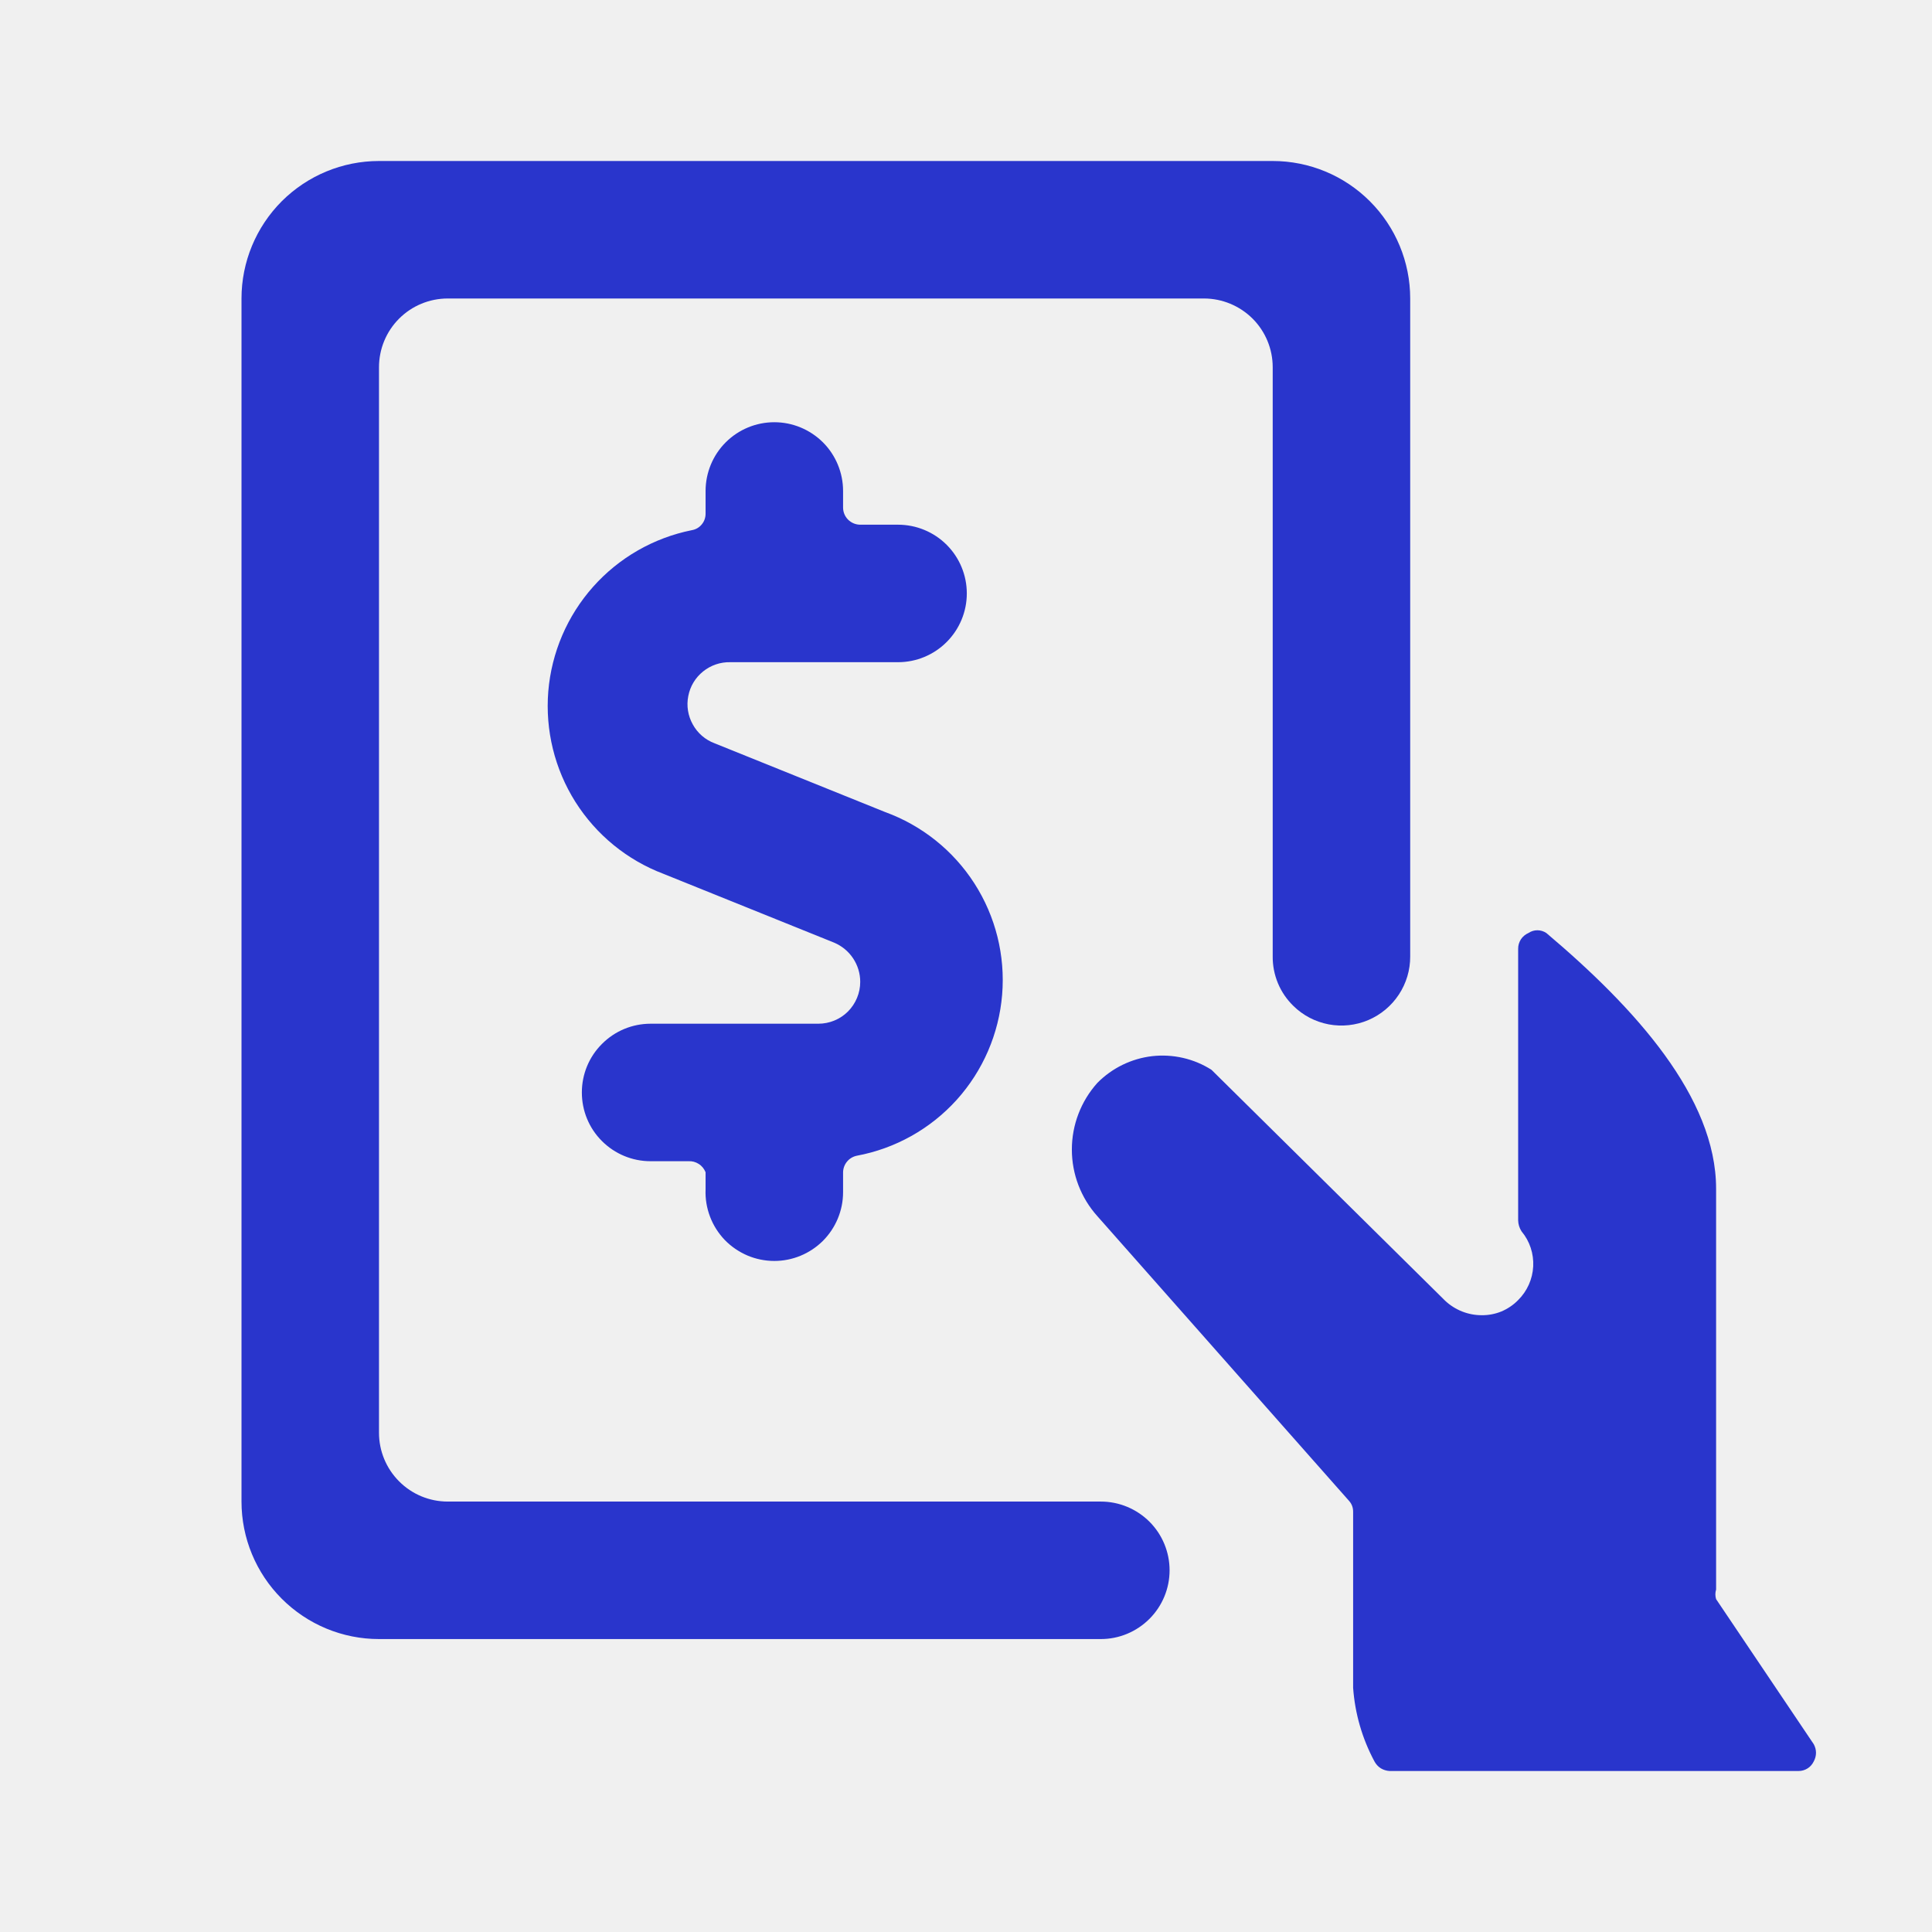
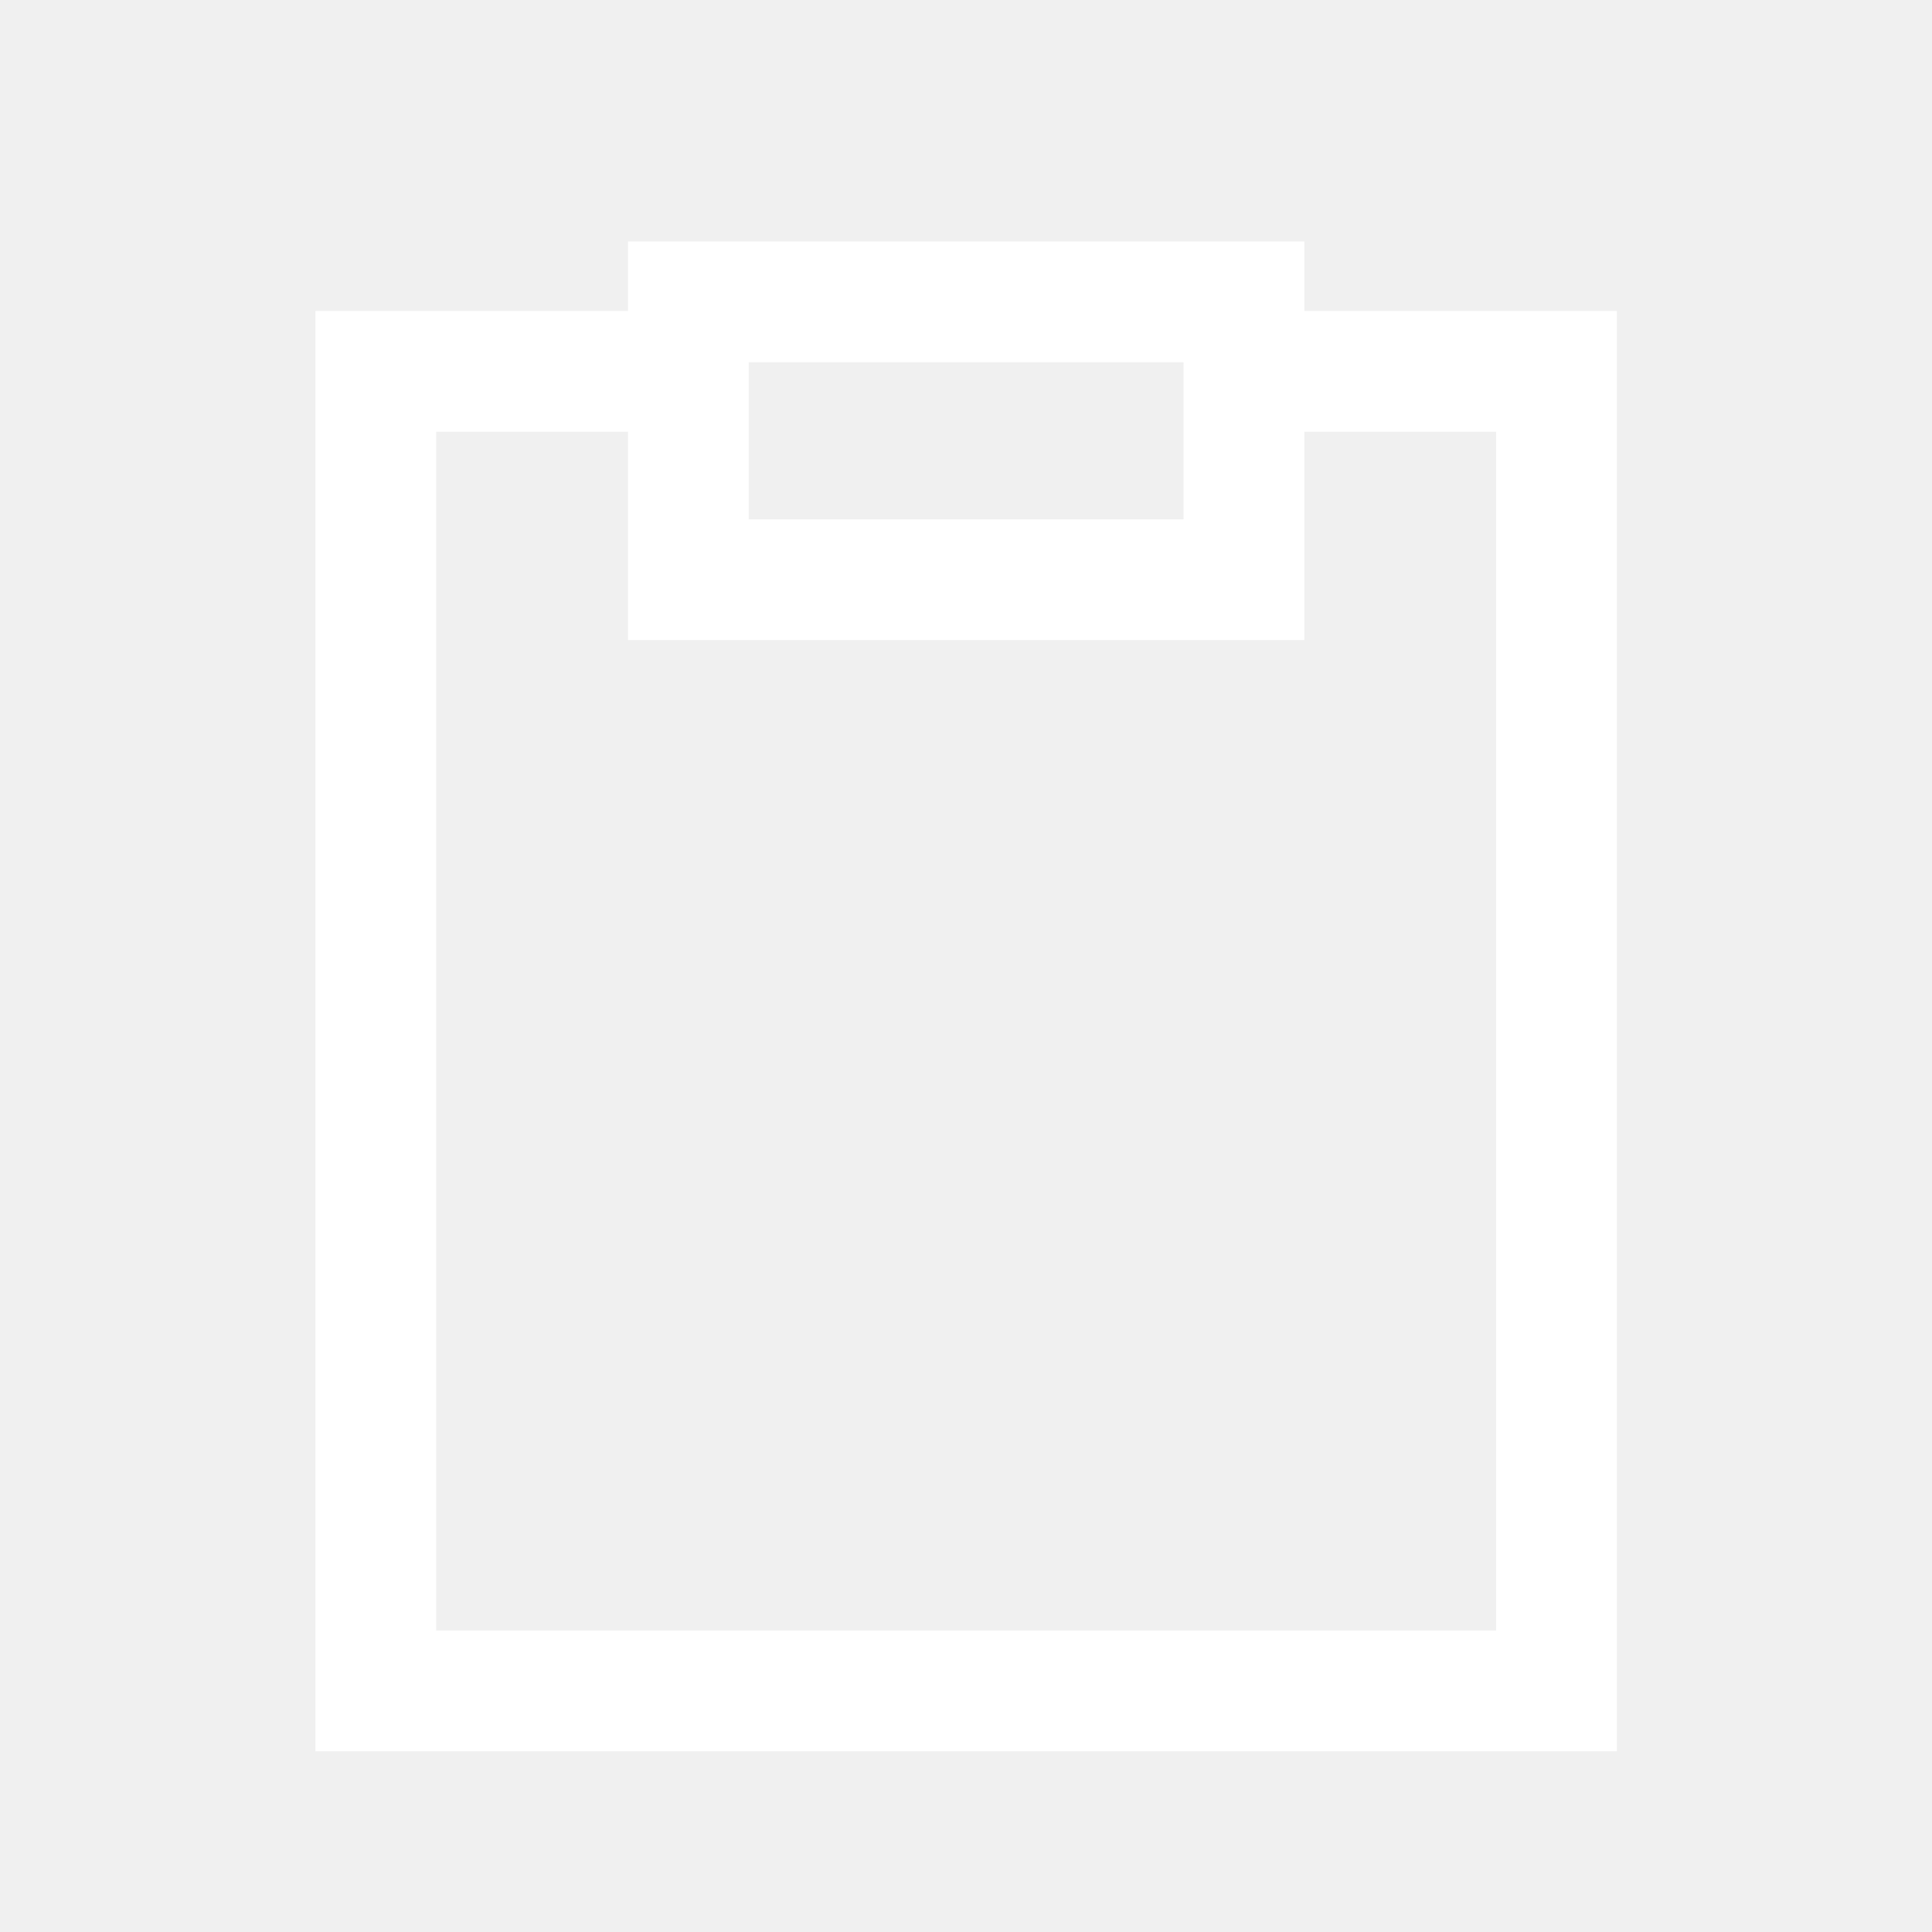
<svg xmlns="http://www.w3.org/2000/svg" width="24" height="24" viewBox="0 0 24 24" fill="none">
-   <path d="M9.619 15.664C9.845 15.664 10.062 15.574 10.223 15.414C10.383 15.253 10.473 15.036 10.473 14.81V14.562C10.474 14.514 10.491 14.467 10.522 14.43C10.553 14.392 10.596 14.367 10.643 14.357C11.122 14.268 11.558 14.024 11.885 13.662C12.211 13.3 12.409 12.841 12.449 12.356C12.489 11.87 12.368 11.385 12.105 10.975C11.842 10.565 11.451 10.253 10.994 10.087L8.876 9.233C8.761 9.19 8.665 9.107 8.606 8.999C8.546 8.892 8.526 8.767 8.55 8.647C8.573 8.526 8.638 8.418 8.734 8.341C8.83 8.264 8.949 8.223 9.072 8.226H11.156C11.382 8.226 11.6 8.136 11.76 7.975C11.92 7.815 12.01 7.598 12.01 7.372C12.01 7.145 11.92 6.928 11.76 6.768C11.6 6.608 11.382 6.518 11.156 6.518H10.686C10.63 6.518 10.575 6.495 10.535 6.455C10.495 6.415 10.473 6.361 10.473 6.304V6.099C10.473 5.873 10.383 5.655 10.223 5.495C10.062 5.335 9.845 5.245 9.619 5.245C9.392 5.245 9.175 5.335 9.015 5.495C8.855 5.655 8.765 5.873 8.765 6.099V6.381C8.765 6.43 8.749 6.477 8.717 6.515C8.686 6.553 8.642 6.578 8.594 6.586C8.12 6.681 7.689 6.928 7.368 7.289C7.046 7.651 6.851 8.107 6.811 8.589C6.772 9.071 6.89 9.553 7.148 9.962C7.407 10.371 7.791 10.685 8.244 10.856L10.362 11.71C10.457 11.75 10.54 11.818 10.597 11.904C10.655 11.991 10.686 12.092 10.686 12.197C10.686 12.335 10.631 12.467 10.534 12.565C10.436 12.663 10.303 12.717 10.165 12.717H8.081C7.855 12.717 7.638 12.807 7.478 12.968C7.317 13.128 7.228 13.345 7.228 13.571C7.228 13.798 7.317 14.015 7.478 14.175C7.638 14.335 7.855 14.425 8.081 14.425H8.551C8.597 14.422 8.642 14.434 8.68 14.459C8.719 14.483 8.748 14.52 8.765 14.562V14.775C8.76 14.89 8.779 15.005 8.82 15.113C8.86 15.22 8.923 15.319 9.002 15.402C9.082 15.485 9.178 15.55 9.284 15.596C9.39 15.641 9.504 15.664 9.619 15.664Z" fill="#2935CC" />
-   <path d="M16.066 12.495C16.186 12.614 16.339 12.693 16.505 12.725C16.67 12.756 16.841 12.738 16.997 12.672C17.152 12.606 17.284 12.496 17.377 12.355C17.47 12.214 17.519 12.049 17.518 11.881V3.708C17.518 3.255 17.338 2.821 17.017 2.5C16.697 2.18 16.263 2 15.81 2H4.708C4.255 2 3.821 2.18 3.5 2.5C3.18 2.821 3 3.255 3 3.708V18.653C3 19.106 3.18 19.54 3.5 19.86C3.821 20.181 4.255 20.361 4.708 20.361H13.675C13.901 20.361 14.118 20.271 14.279 20.11C14.439 19.95 14.529 19.733 14.529 19.507C14.529 19.28 14.439 19.063 14.279 18.903C14.118 18.743 13.901 18.653 13.675 18.653H5.562C5.335 18.653 5.118 18.563 4.958 18.402C4.798 18.242 4.708 18.025 4.708 17.799V4.562C4.708 4.335 4.798 4.118 4.958 3.958C5.118 3.798 5.335 3.708 5.562 3.708H14.956C15.182 3.708 15.399 3.798 15.56 3.958C15.72 4.118 15.81 4.335 15.81 4.562V11.881C15.809 11.995 15.831 12.108 15.875 12.214C15.919 12.32 15.984 12.415 16.066 12.495Z" fill="#2935CC" />
-   <path d="M13.632 15.108L16.758 18.644C16.792 18.681 16.81 18.73 16.809 18.781V20.967C16.832 21.287 16.922 21.598 17.074 21.881C17.092 21.915 17.119 21.945 17.152 21.966C17.185 21.986 17.223 21.998 17.262 22H22.343C22.382 22 22.421 21.989 22.454 21.968C22.488 21.947 22.514 21.916 22.531 21.881C22.549 21.848 22.559 21.811 22.559 21.774C22.559 21.736 22.549 21.7 22.531 21.667L21.318 19.865C21.306 19.826 21.306 19.785 21.318 19.746V14.767C21.318 13.631 20.311 12.521 19.209 11.59C19.176 11.568 19.137 11.556 19.098 11.556C19.058 11.556 19.02 11.568 18.987 11.59C18.949 11.607 18.916 11.634 18.893 11.669C18.871 11.704 18.858 11.745 18.859 11.787V15.16C18.86 15.208 18.875 15.256 18.901 15.296C19.003 15.418 19.054 15.573 19.046 15.732C19.038 15.89 18.971 16.039 18.859 16.15C18.8 16.211 18.729 16.258 18.652 16.291C18.574 16.323 18.49 16.339 18.406 16.338C18.238 16.338 18.076 16.274 17.953 16.159L15.05 13.29C14.831 13.15 14.57 13.091 14.312 13.12C14.055 13.15 13.815 13.267 13.632 13.452C13.428 13.679 13.315 13.974 13.315 14.28C13.315 14.586 13.428 14.881 13.632 15.108Z" fill="#2935CC" />
+   <path d="M8.55 4.613H4.668V21.005H19.335V4.613H15.452" stroke="white" stroke-width="1.5" />
+   <path d="M8.551 3.75H15.453V7.201H8.551V3.75Z" stroke="white" stroke-width="1.5" />
</svg>
